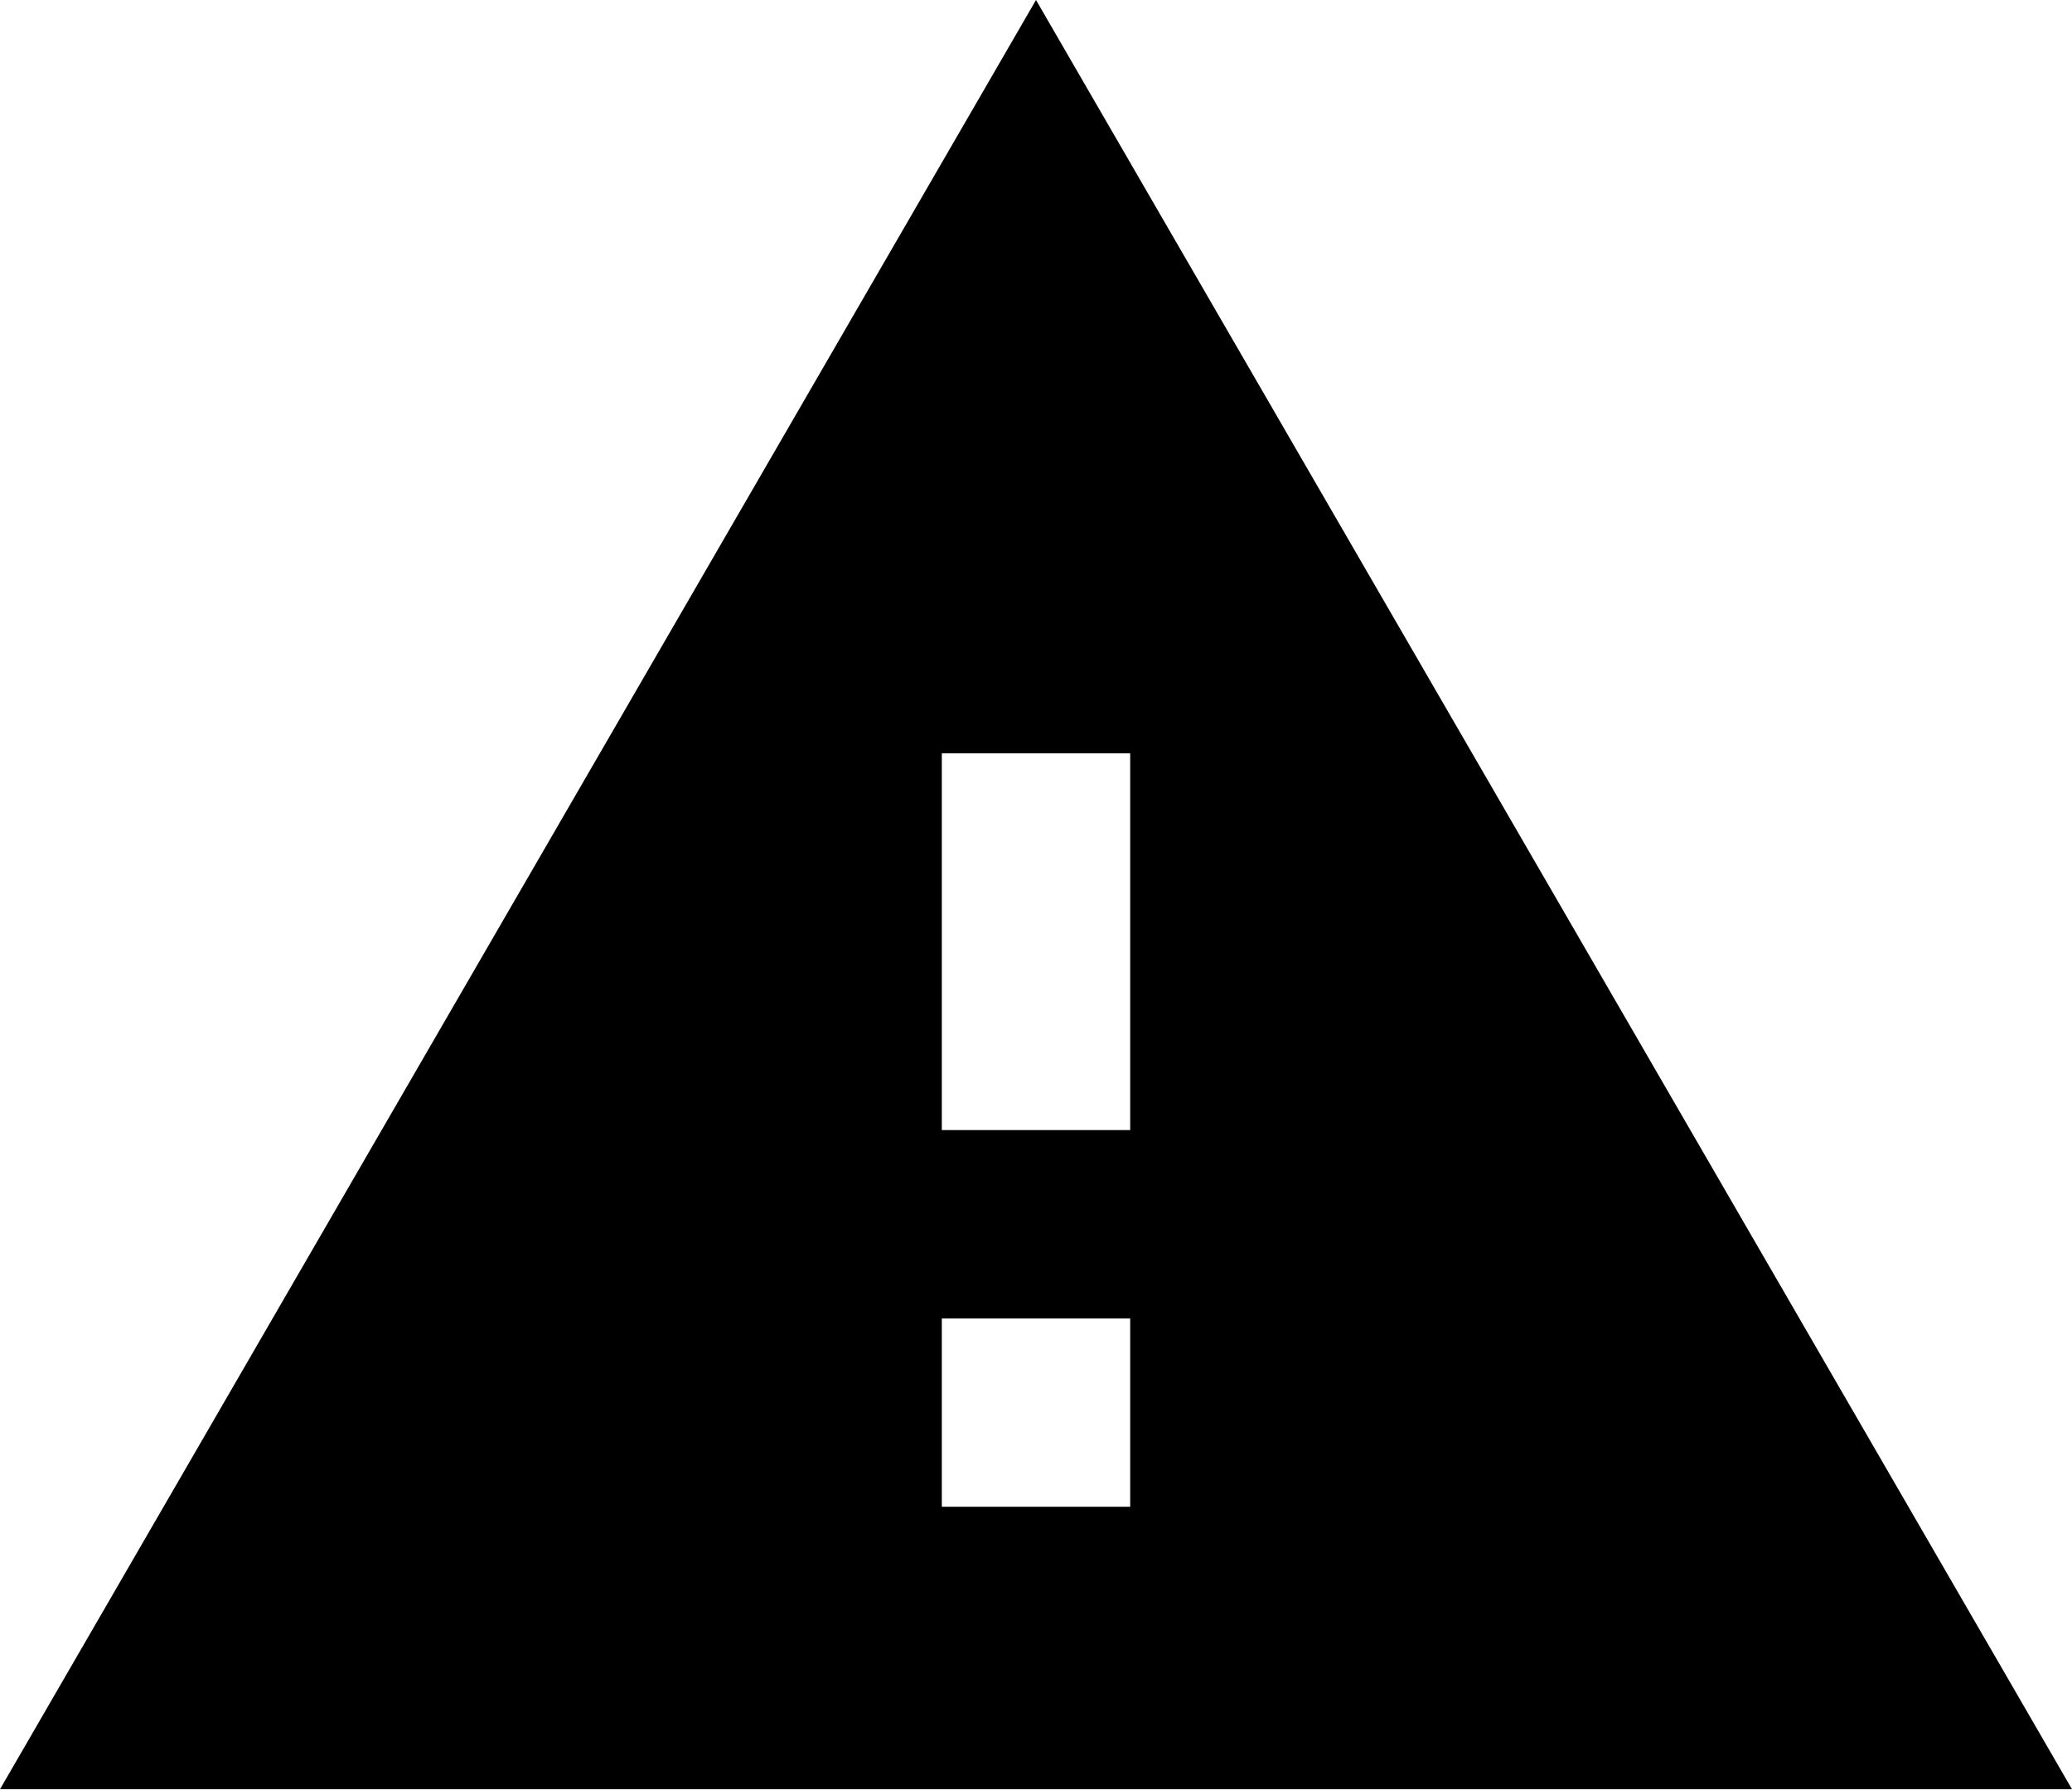
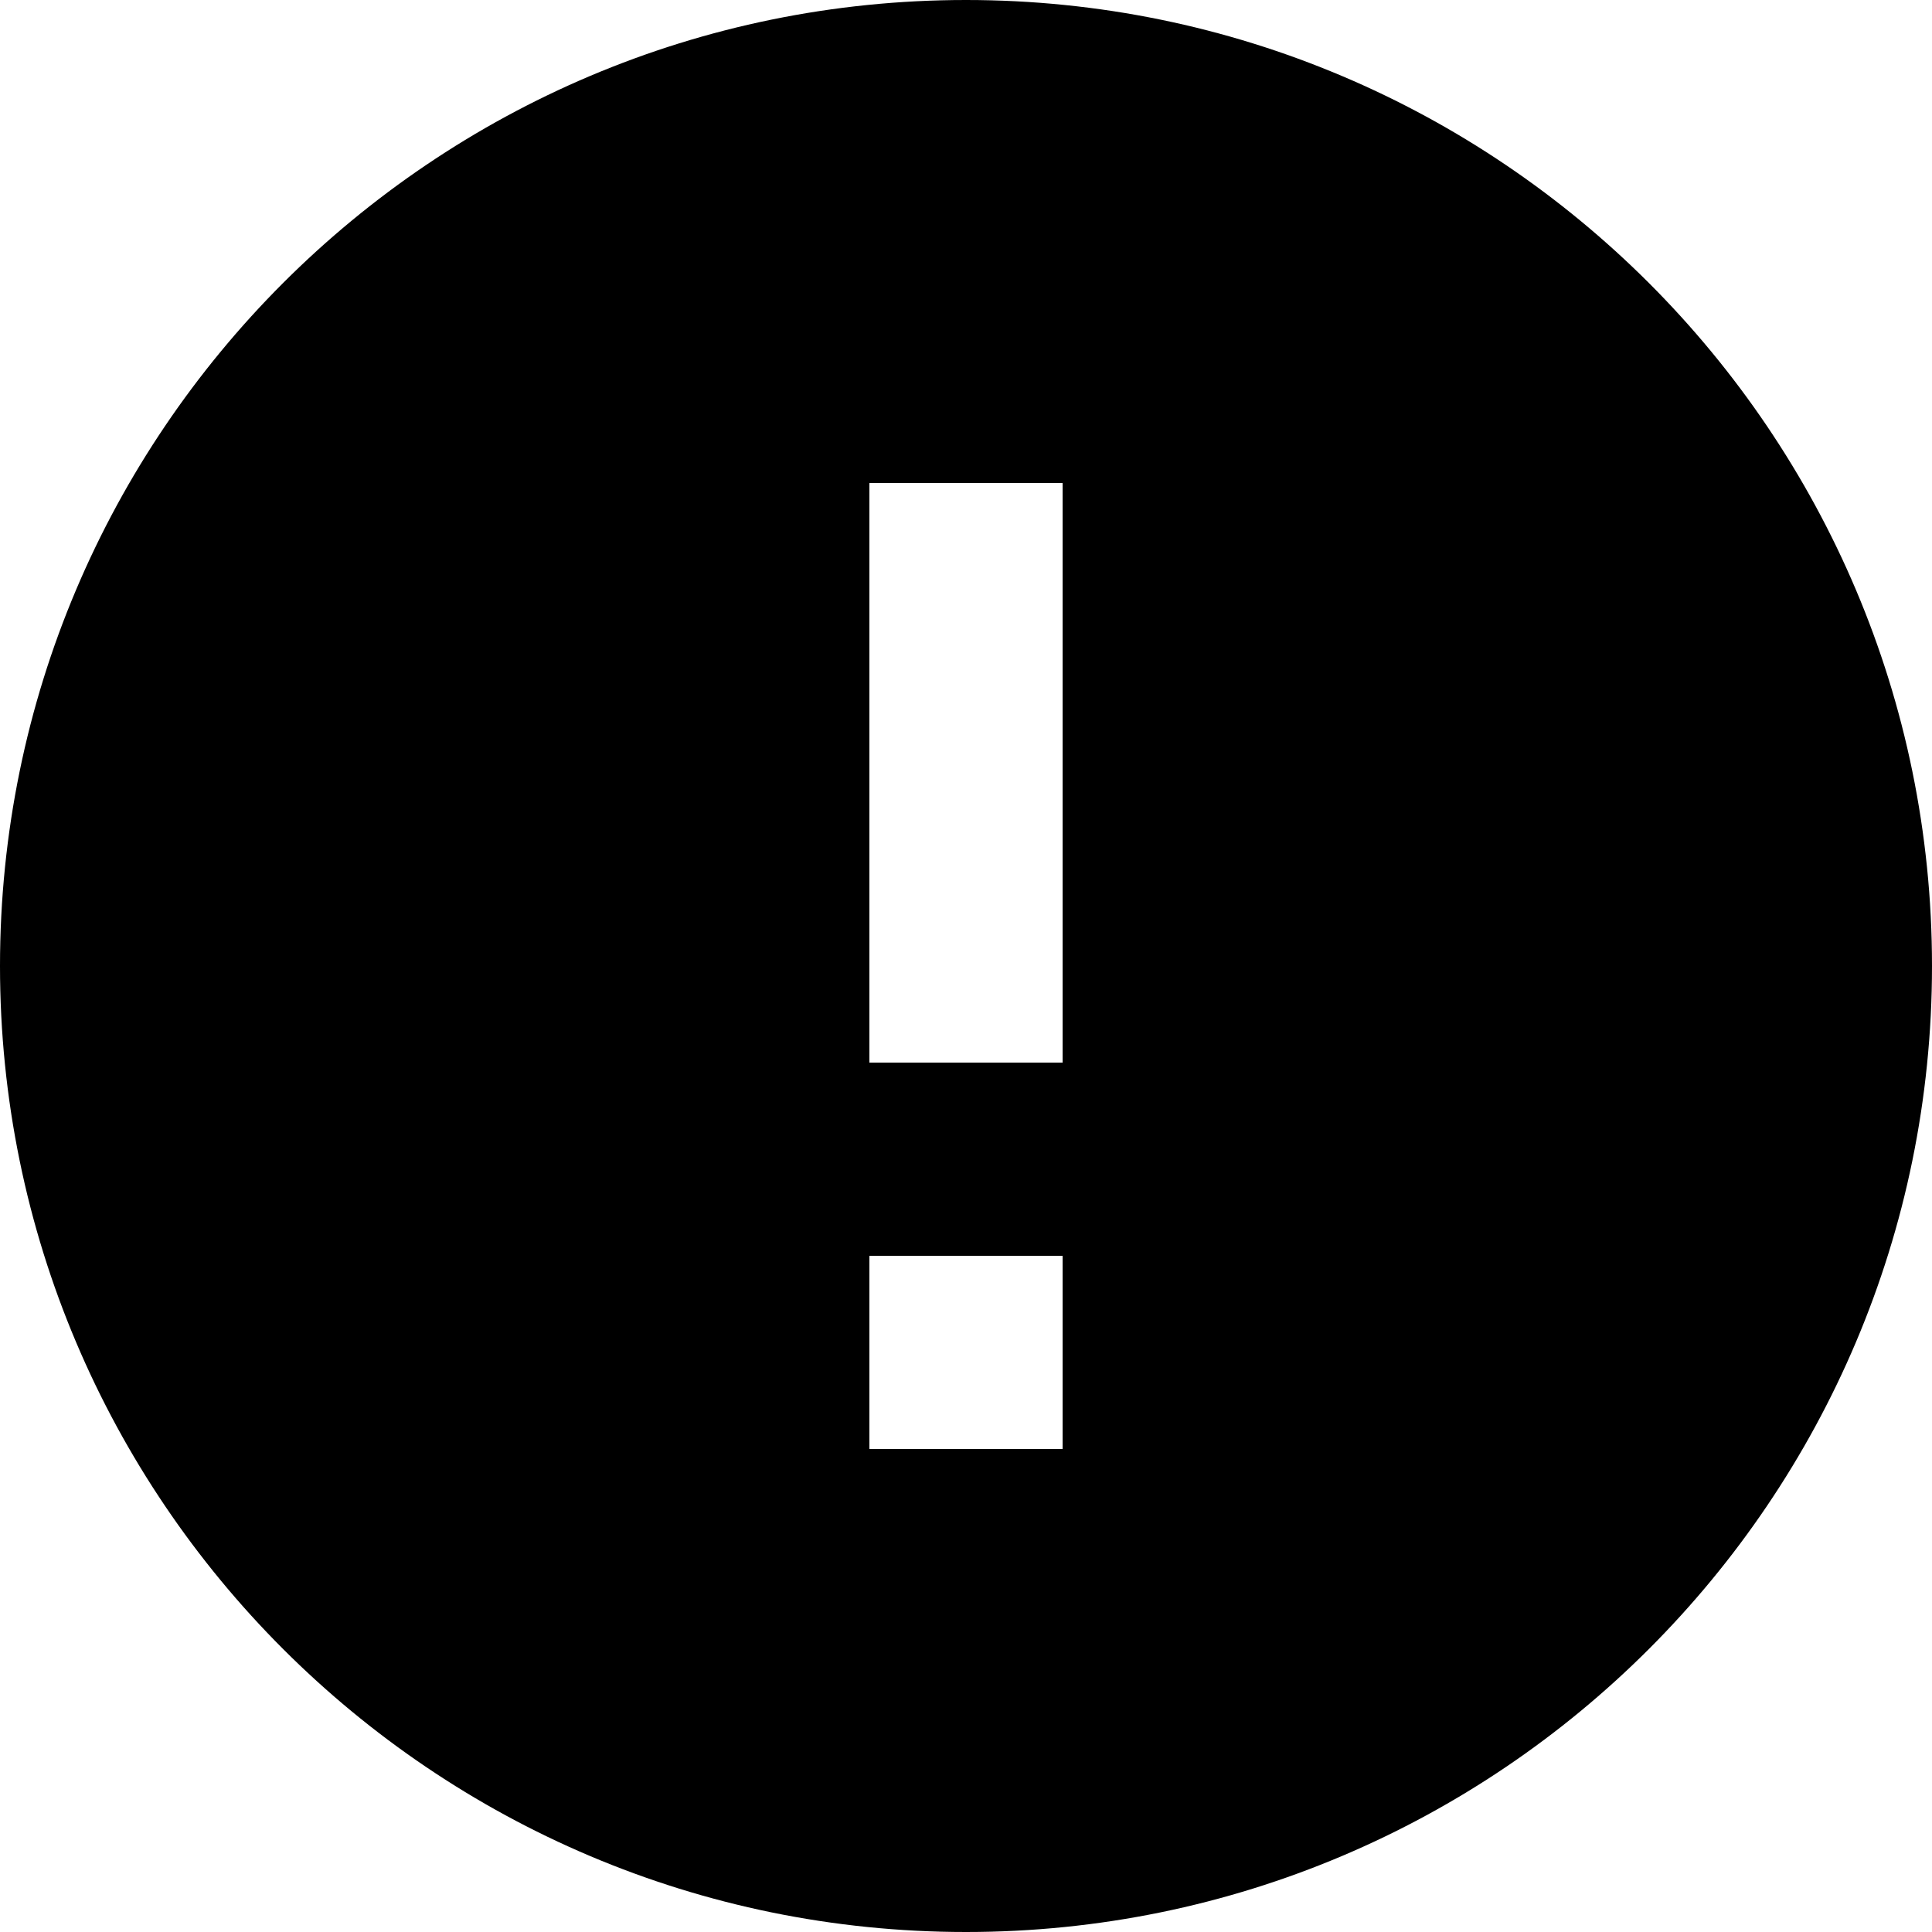
- <svg xmlns="http://www.w3.org/2000/svg" width="22px" height="19px" viewBox="0 0 22 19" version="1.1">
+ <svg xmlns="http://www.w3.org/2000/svg" width="20px" height="20px" viewBox="0 0 20 20" version="1.1">
  <defs />
  <g id="Page-1" stroke="none" stroke-width="1" fill="none" fill-rule="evenodd">
-     <g id="02-KSG-icons" transform="translate(-499, -276)">
-       <g id="ic_warning" transform="translate(498, 274)">
+     <g id="02-KSG-icons" transform="translate(-340, -276)">
+       <g id="ic_error" transform="translate(338, 274)">
        <g id="Icon-24px">
          <polygon id="Shape" points="0 0 24 0 24 24 0 24" />
-           <path d="M1,21 L23,21 L12,2 L1,21 L1,21 Z M13,18 L11,18 L11,16 L13,16 L13,18 L13,18 Z M13,14 L11,14 L11,10 L13,10 L13,14 L13,14 Z" id="Shape" fill="currentColor" />
+           <path d="M12,2 C6.48,2 2,6.48 2,12 C2,17.52 6.48,22 12,22 C17.52,22 22,17.52 22,12 C22,6.48 17.52,2 12,2 L12,2 Z M13,17 L11,17 L11,15 L13,15 L13,17 L13,17 Z M13,13 L11,13 L11,7 L13,7 L13,13 L13,13 Z" id="Shape" fill="currentColor" />
        </g>
      </g>
    </g>
  </g>
</svg>
